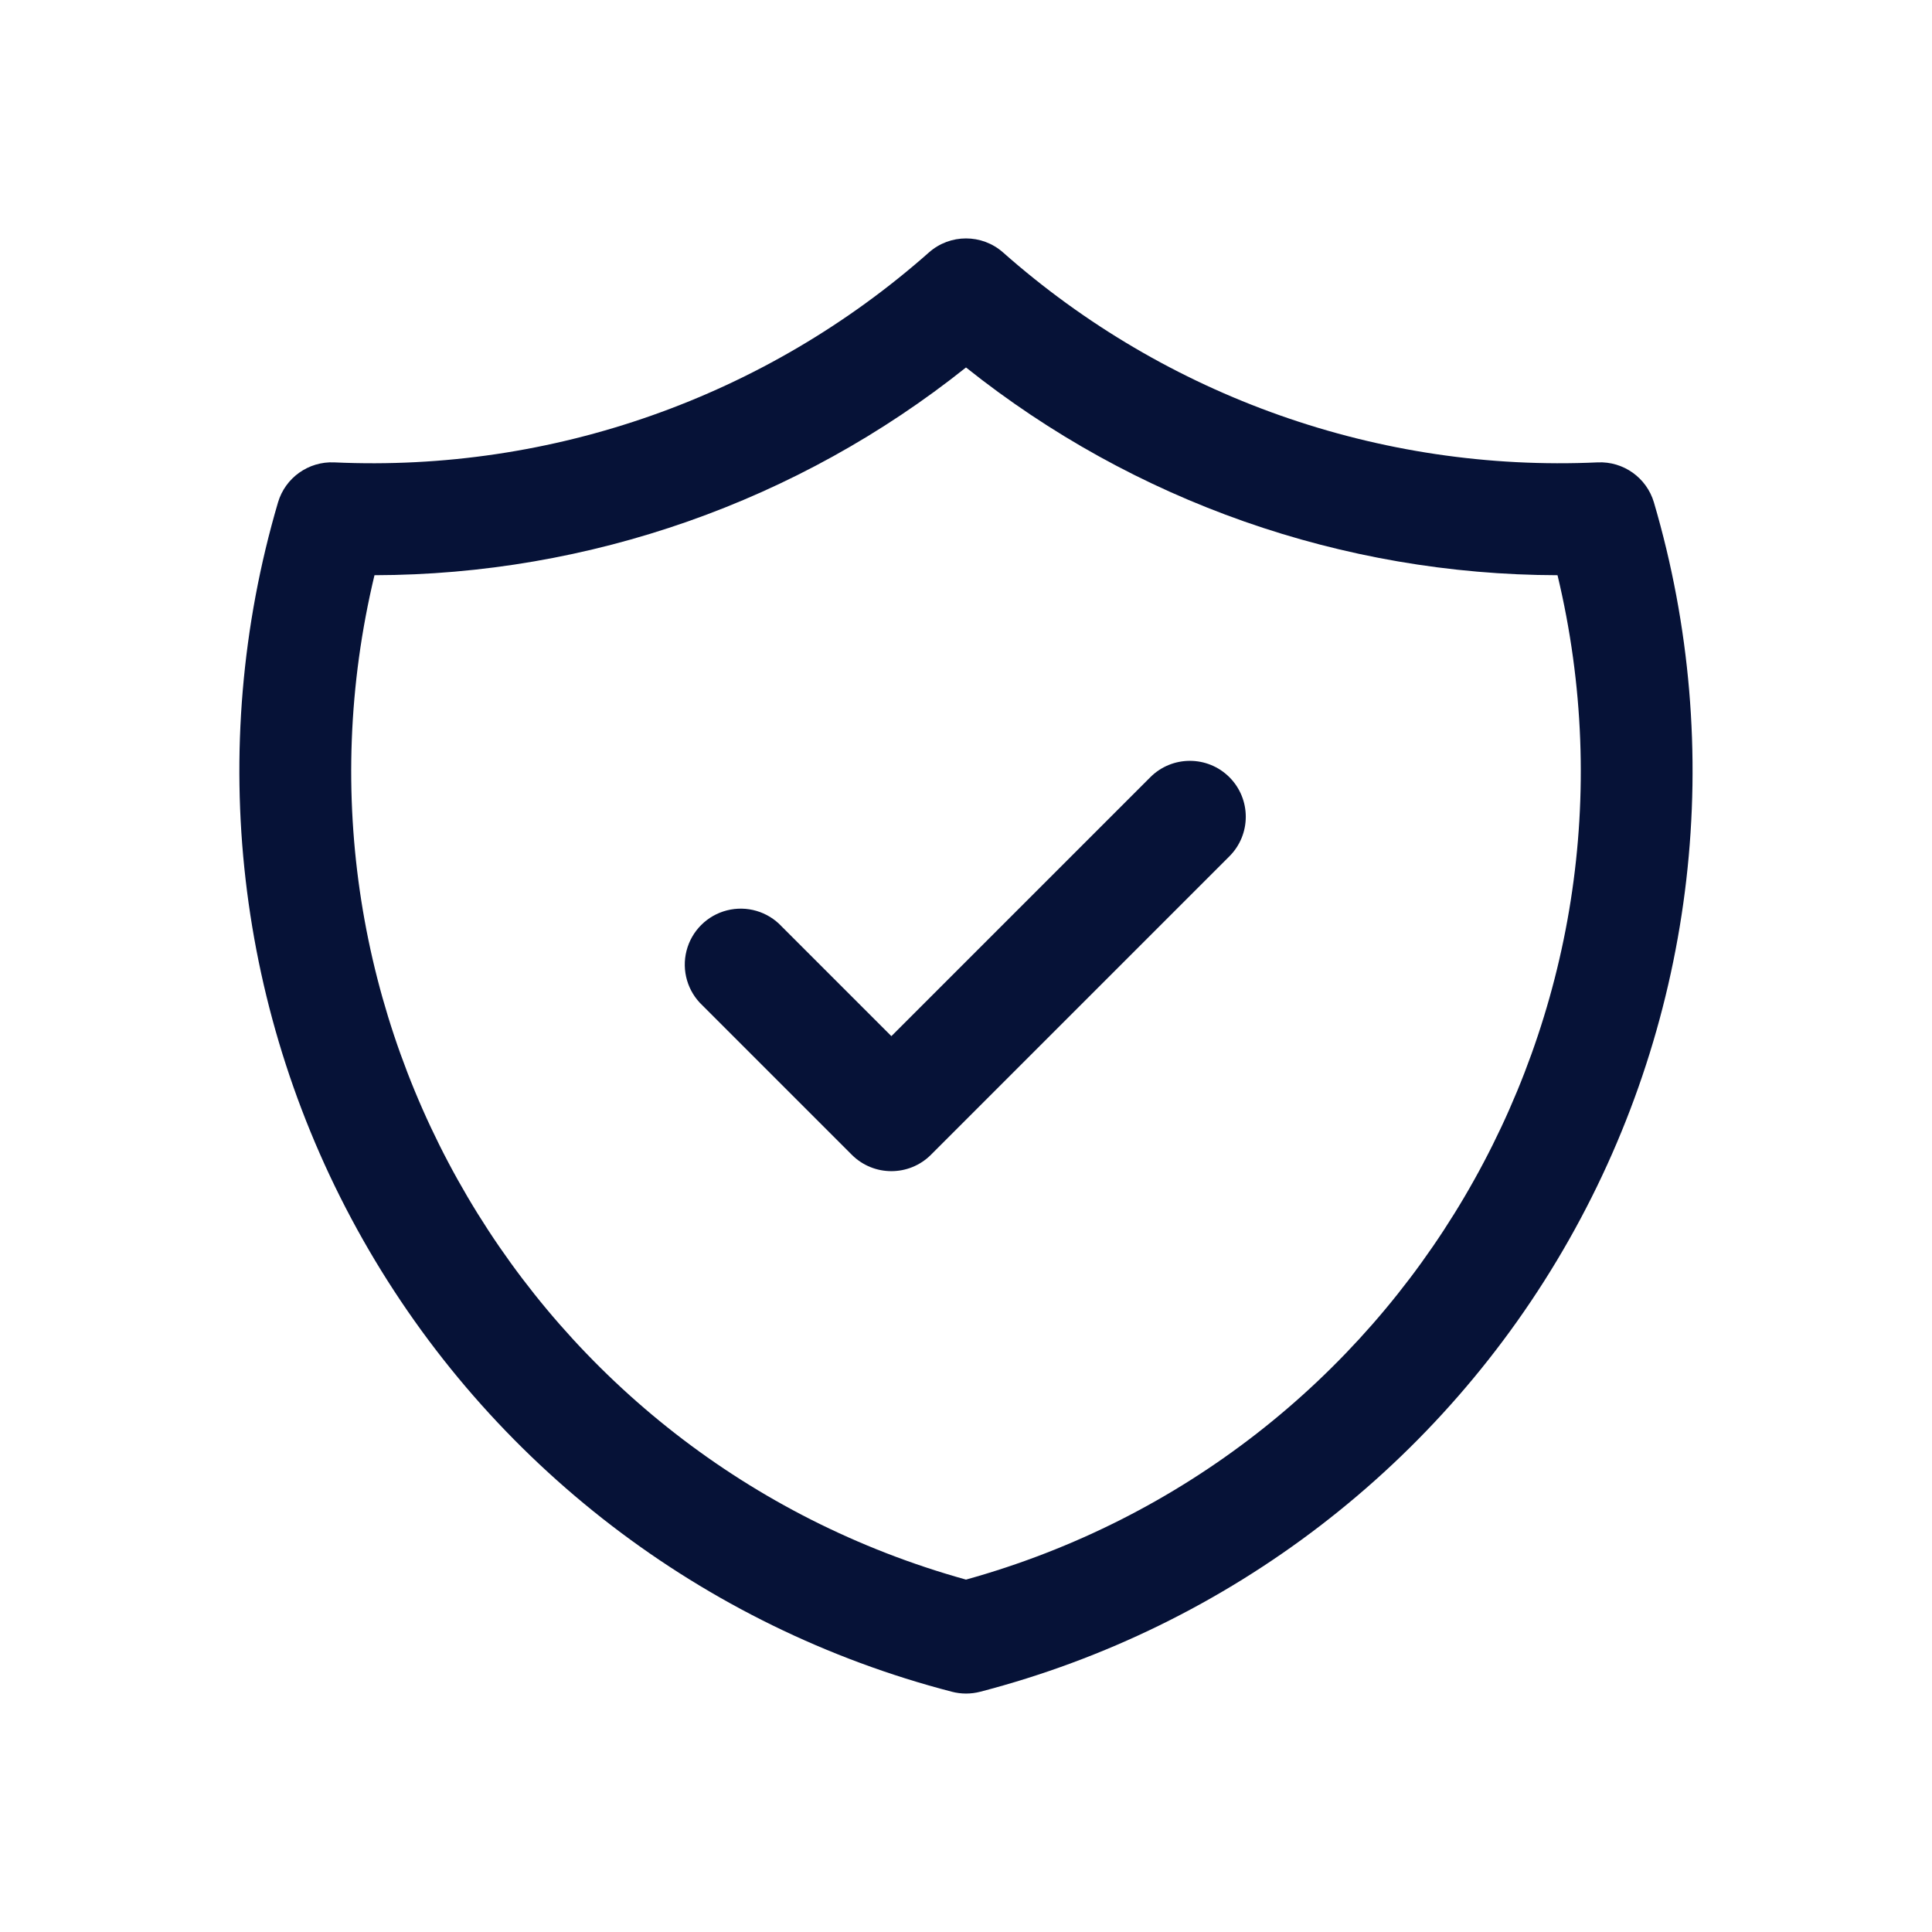
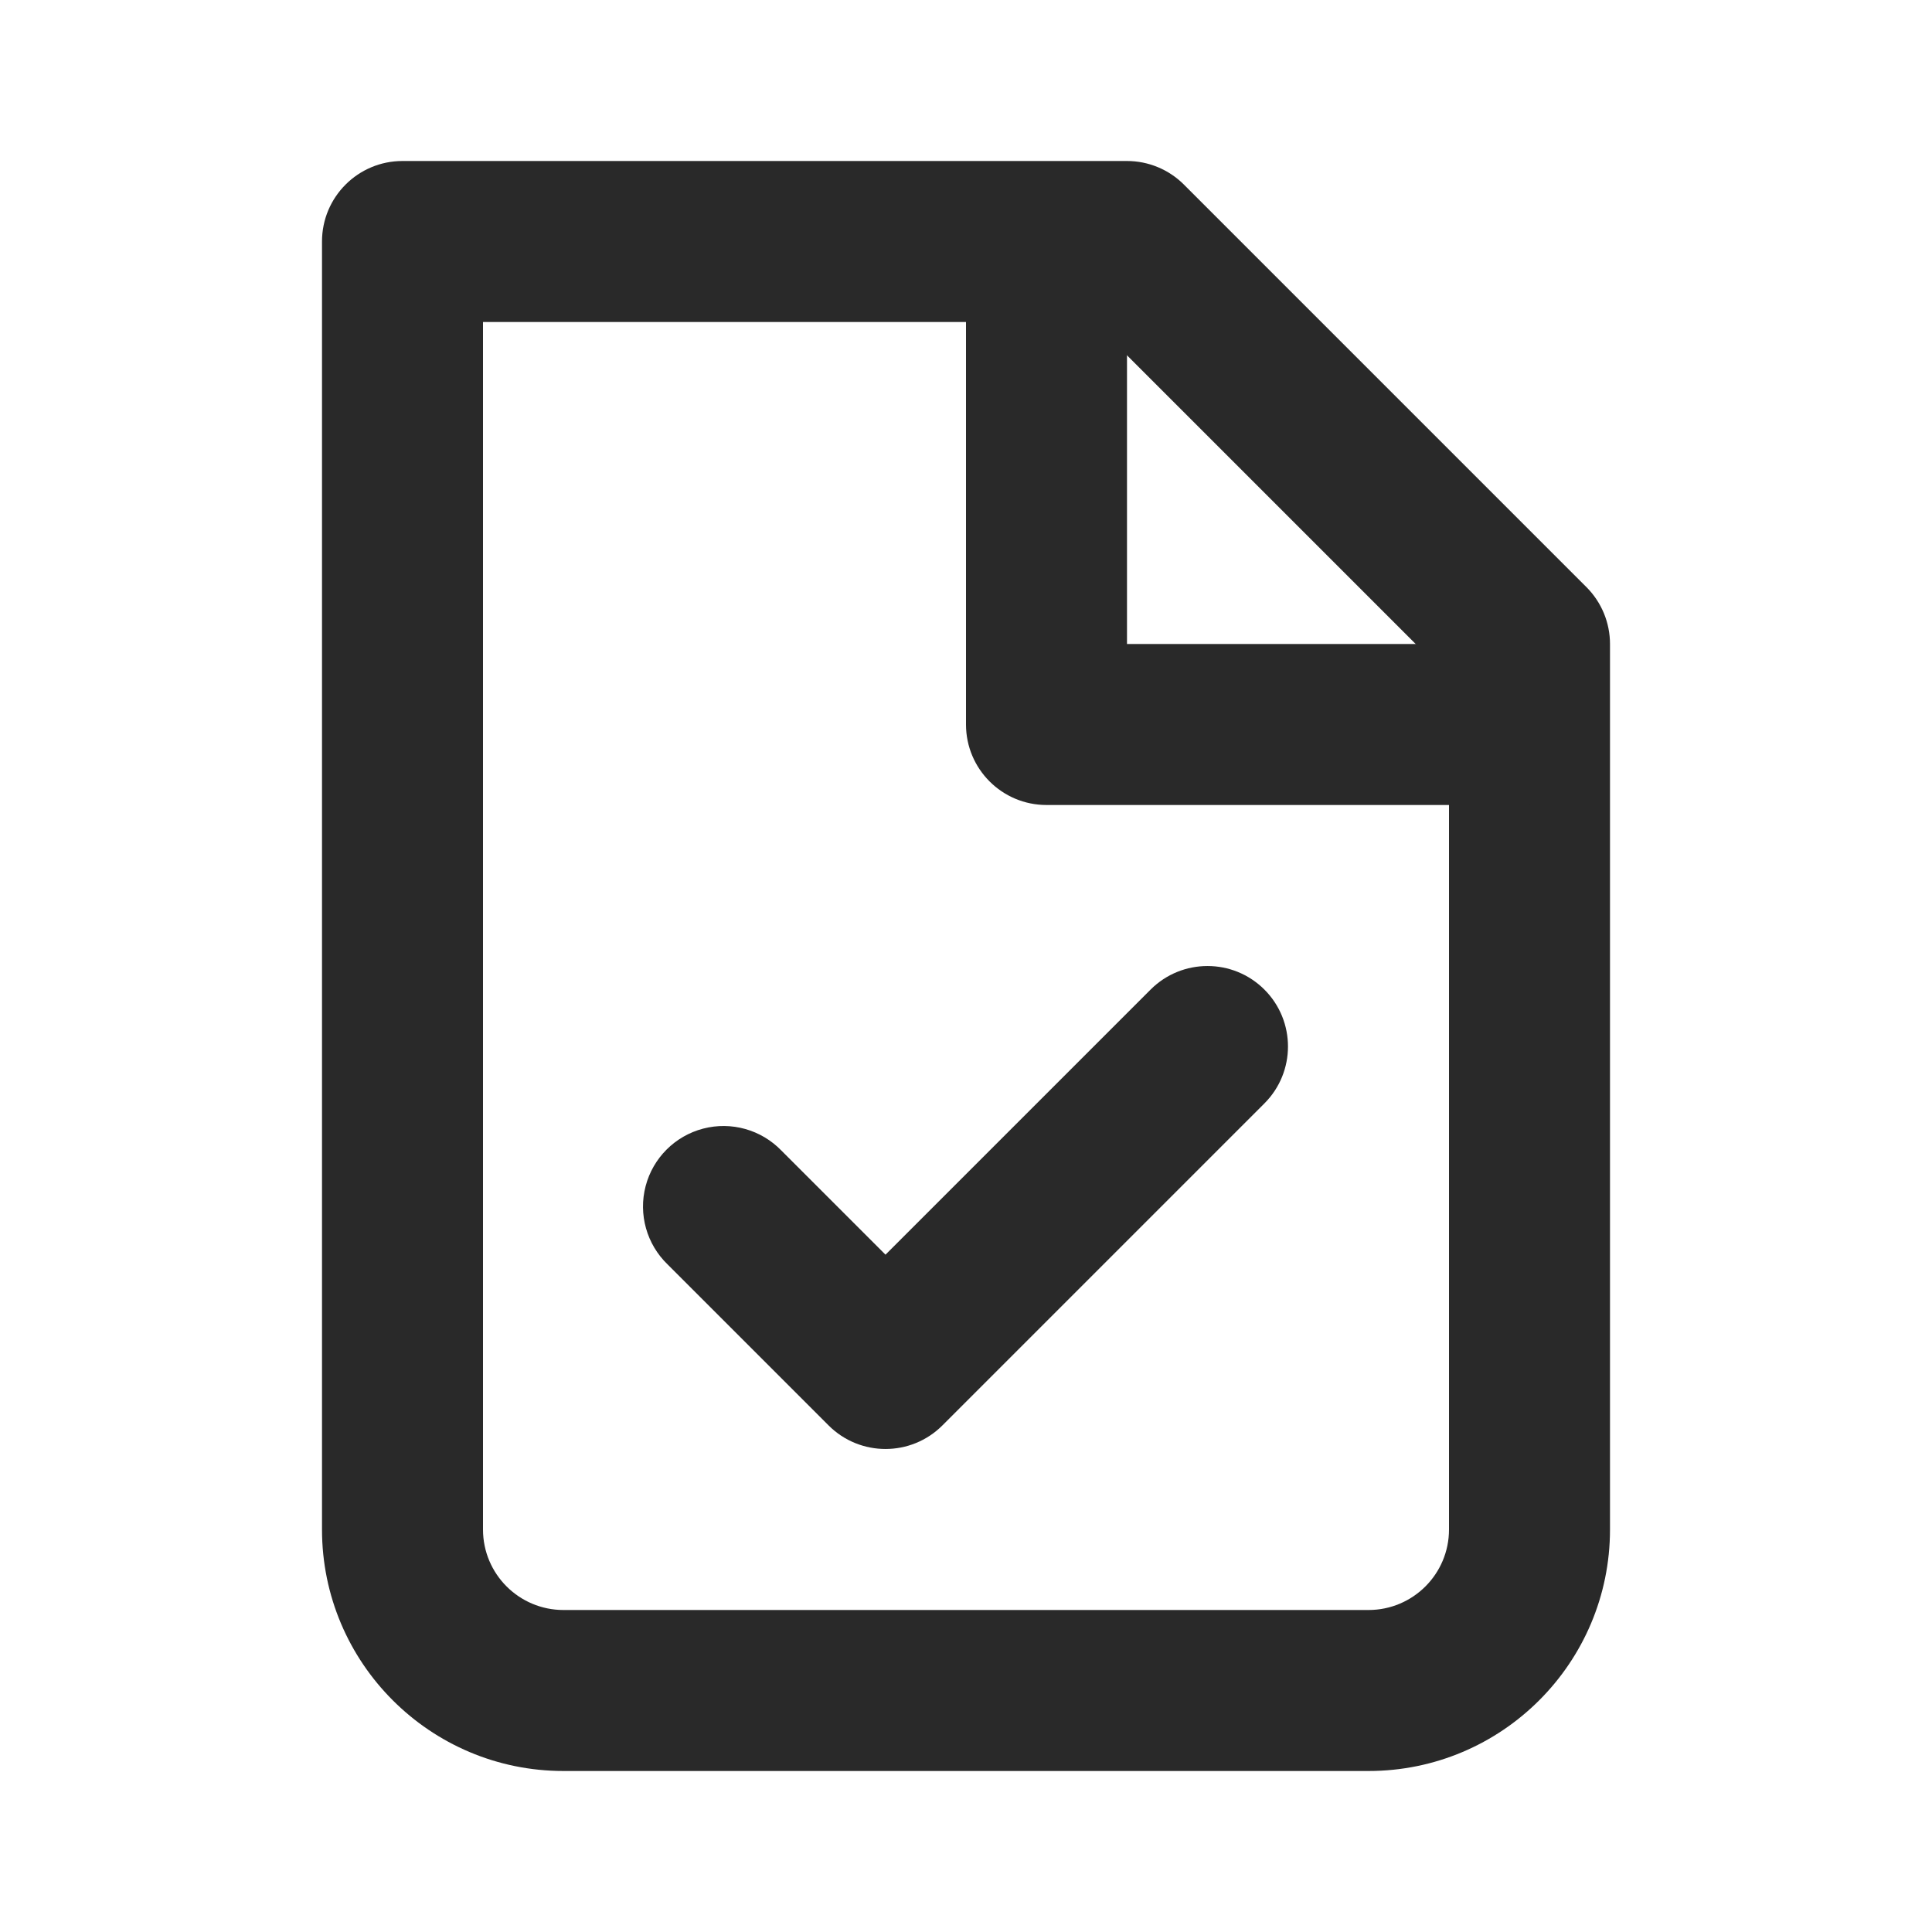
- <svg xmlns="http://www.w3.org/2000/svg" t="1725355241941" class="icon" viewBox="0 0 1024 1024" version="1.1" p-id="1923" width="16" height="16">
-   <path d="M492.343 133.815a29.663 29.663 0 0 1 39.313 0 444.946 444.946 0 0 0 315.141 111.256 29.663 29.663 0 0 1 29.821 21.239 504.272 504.272 0 0 1-357.144 630.36 29.663 29.663 0 0 1-14.911 0A504.272 504.272 0 0 1 147.342 266.311a29.663 29.663 0 0 1 29.821-21.239A444.946 444.946 0 0 0 492.343 133.815z m-293.862 171.057A444.946 444.946 0 0 0 512 837.226a444.946 444.946 0 0 0 313.519-532.354A504.272 504.272 0 0 1 512 194.763a504.272 504.272 0 0 1-313.559 110.109zM651.614 411.937a29.663 29.663 0 0 1 0 41.924l-158.203 158.203a29.663 29.663 0 0 1-41.924 0l-79.102-79.102a29.663 29.663 0 1 1 41.924-41.924L472.449 549.178l137.241-137.241a29.663 29.663 0 0 1 41.924 0z" fill="#061237" p-id="1924" />
+ <svg xmlns="http://www.w3.org/2000/svg" t="1725421218028" class="icon" viewBox="0 0 1024 1024" version="1.1" p-id="4444" width="16" height="16">
+   <path d="M170.667 128a42.667 42.667 0 0 1 42.667-42.667h384a42.667 42.667 0 0 1 30.165 12.501l213.333 213.333A42.667 42.667 0 0 1 853.333 341.333v469.333a128 128 0 0 1-128 128H298.667a128 128 0 0 1-128-128V128z m85.333 42.667v640a42.667 42.667 0 0 0 42.667 42.667h426.667a42.667 42.667 0 0 0 42.667-42.667V358.997L579.669 170.667H256z" fill="#292929" p-id="4445" />
+   <path d="M512 384V128h85.333v213.333h213.333v85.333h-256a42.667 42.667 0 0 1-42.667-42.667zM670.165 524.501a42.667 42.667 0 0 1 0 60.331l-170.667 170.667a42.667 42.667 0 0 1-60.331 0l-85.333-85.333a42.667 42.667 0 1 1 60.331-60.331L469.333 665.003l140.501-140.501a42.667 42.667 0 0 1 60.331 0z" fill="#292929" p-id="4446" />
</svg>
